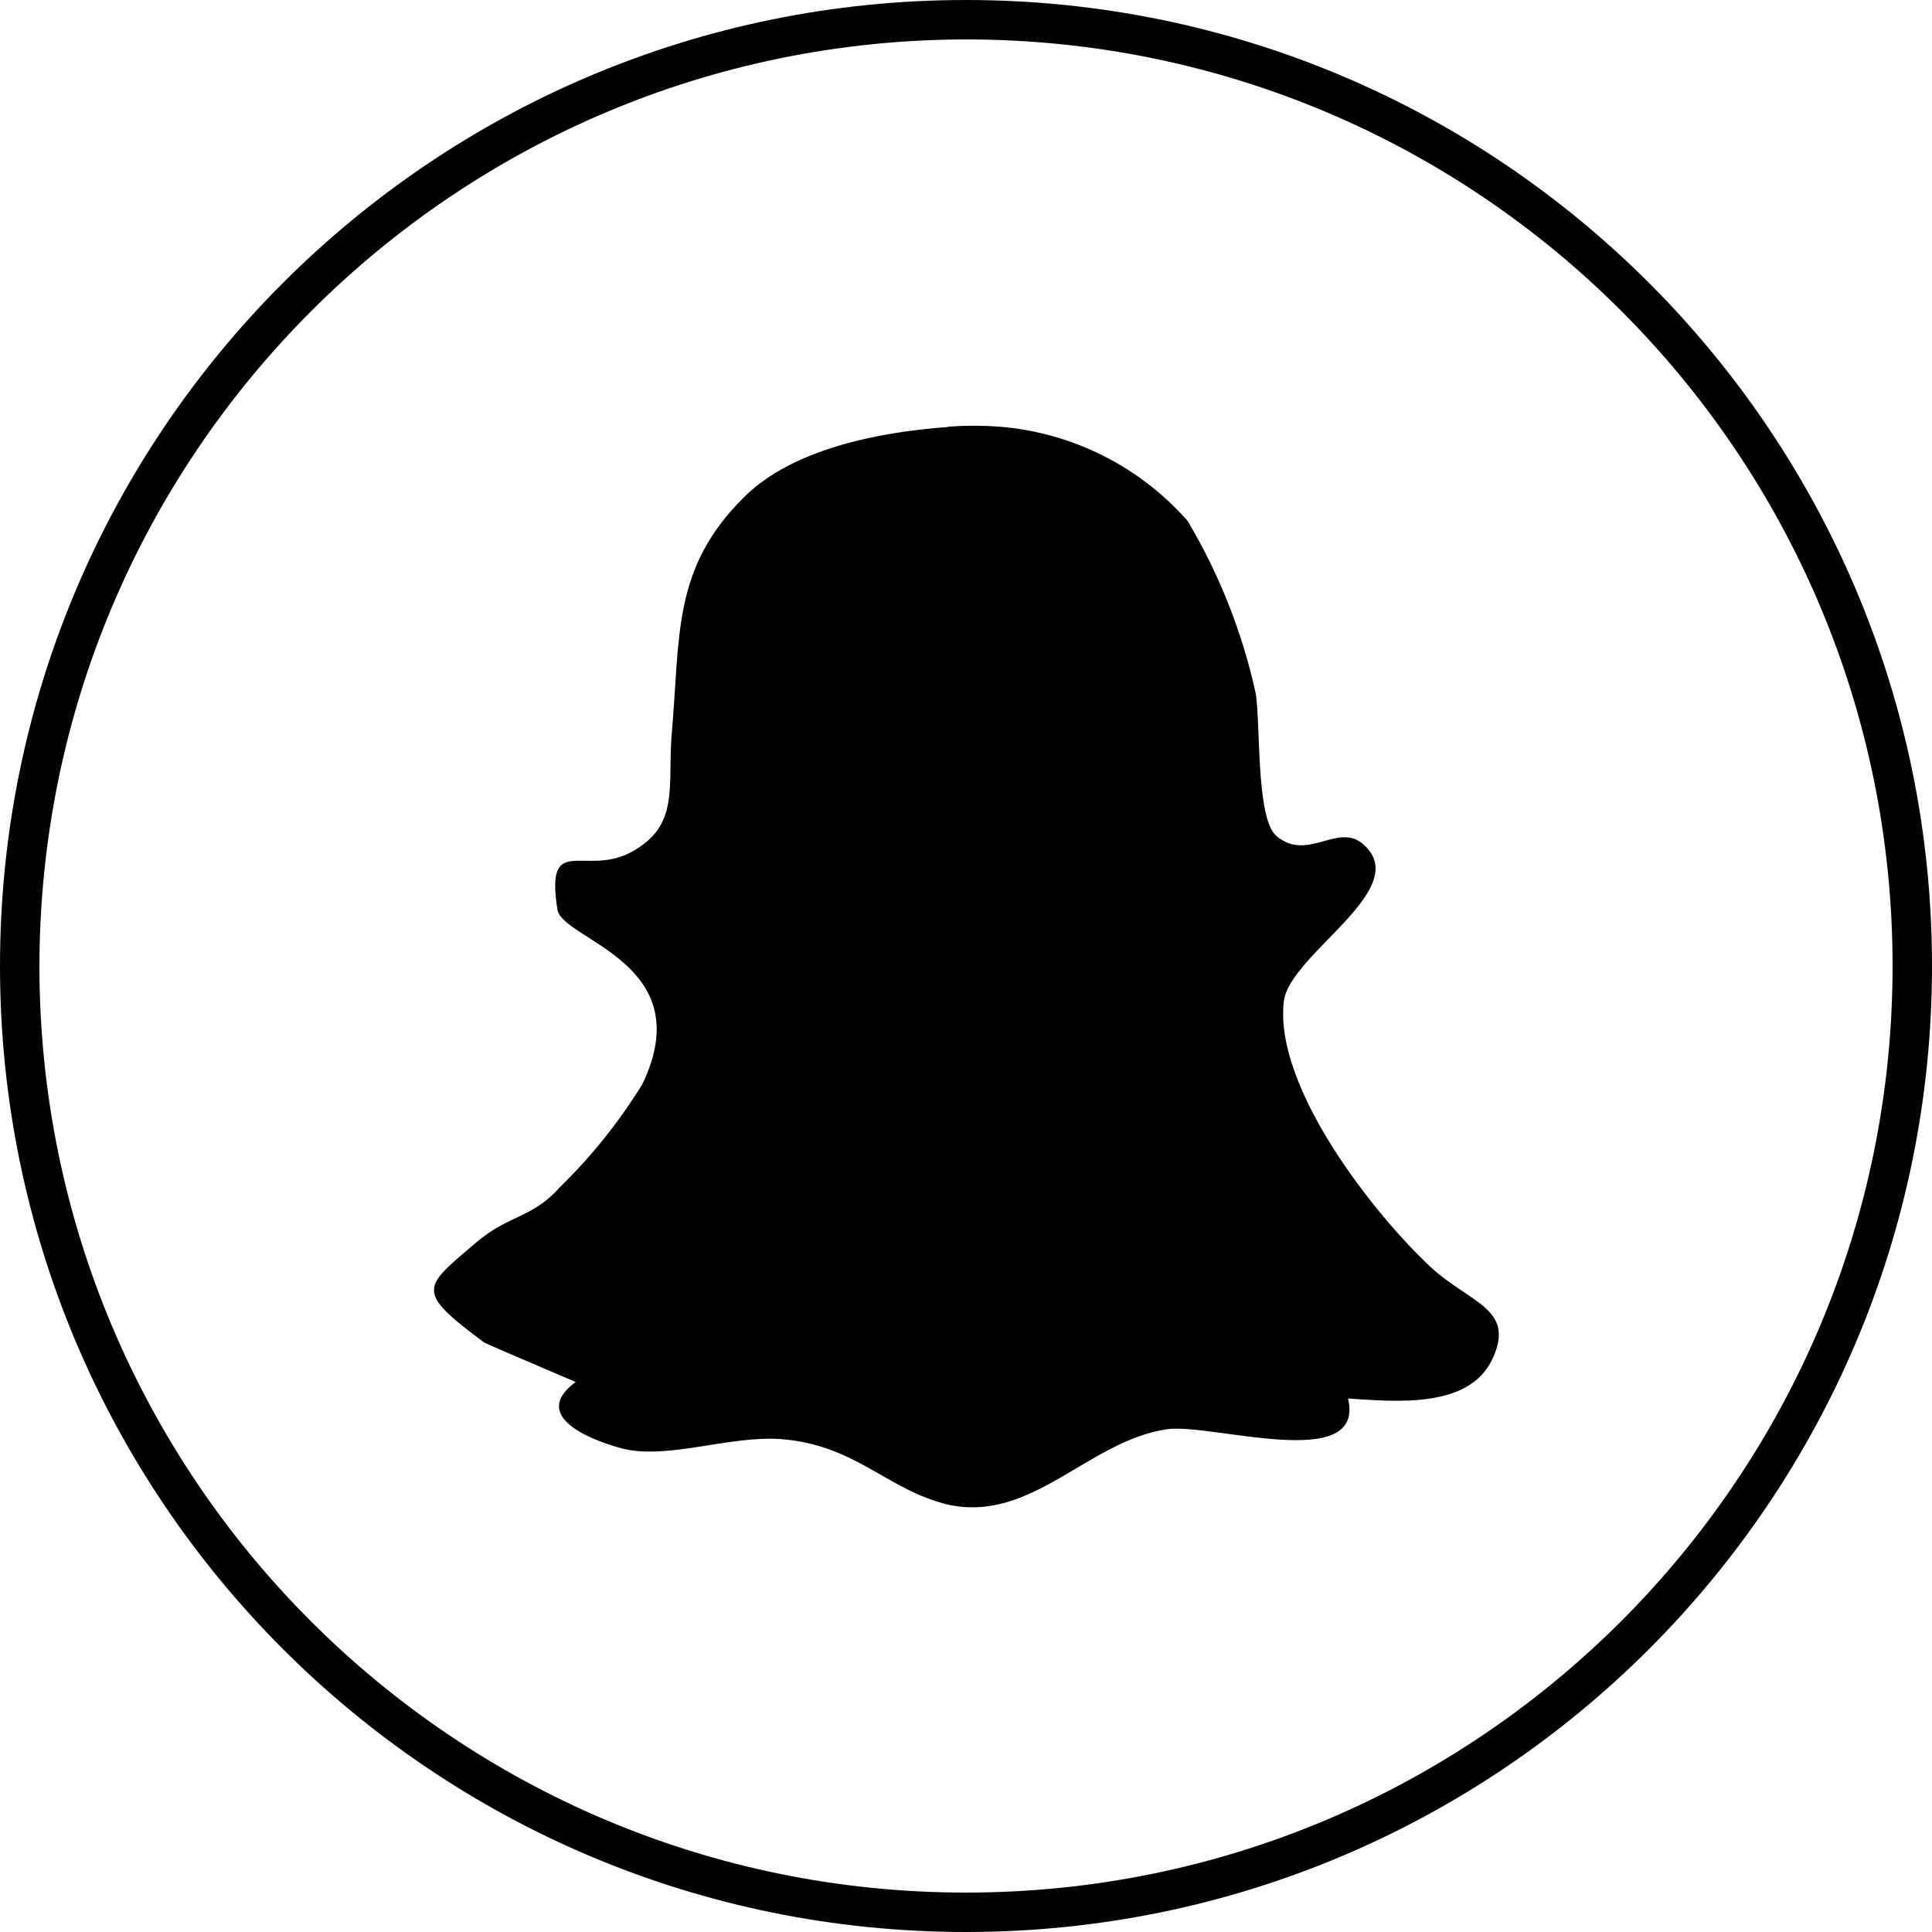
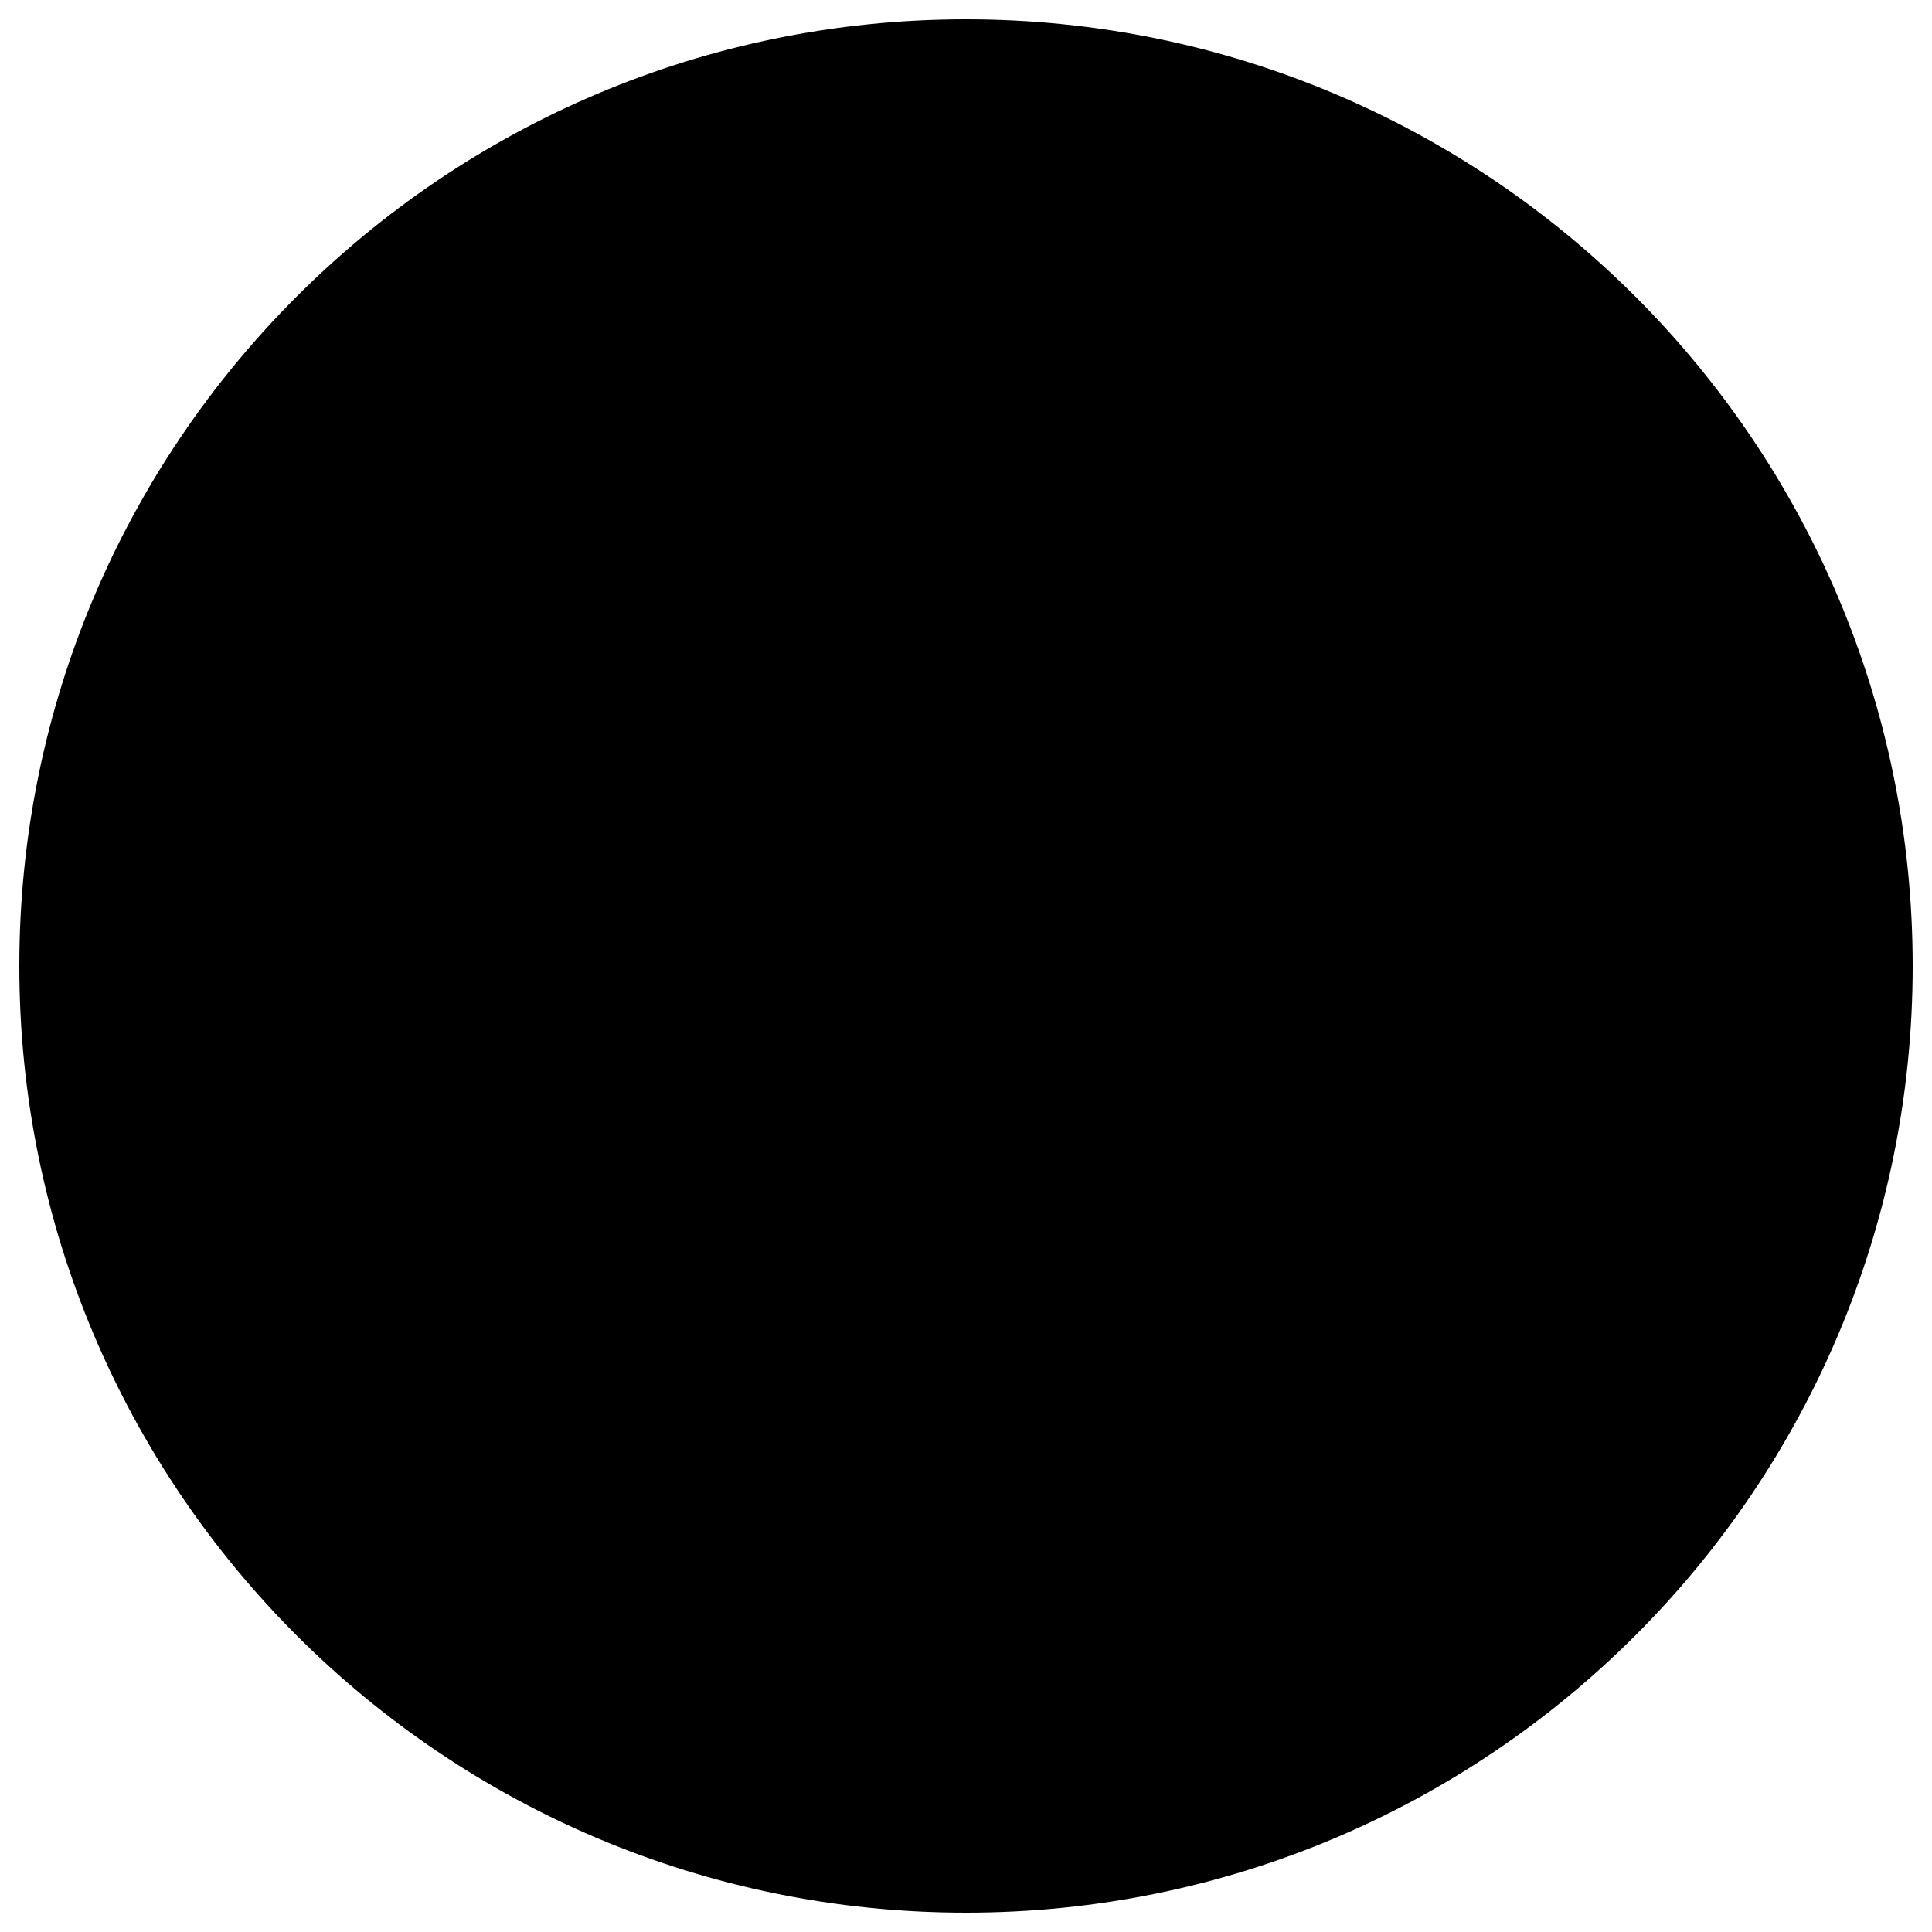
- <svg xmlns="http://www.w3.org/2000/svg" id="5d4e8854-42e4-4a78-917f-f1f1f04ac52a" data-name="Layer 1" viewBox="0 0 49 49">
-   <path d="M25,1.5A23.5,23.5,0,1,1,1.5,25,23.53,23.53,0,0,1,25,1.5m0-1A24.5,24.5,0,1,0,49.5,25,24.5,24.5,0,0,0,25,.5Z" transform="translate(-0.5 -0.5)" style="fill:#010101" />
-   <path d="M24.57,11.32a8.67,8.67,0,0,1,1.26,0,7.12,7.12,0,0,1,4.79,2.39,14.73,14.73,0,0,1,1.72,4.34c.14.69,0,3.2.53,3.65.79.67,1.55-.34,2.19.2,1.34,1.13-1.86,2.79-2,4-.25,2.19,2.31,5.42,3.73,6.74,1,.92,2.16,1.05,1.56,2.33s-2.5,1.07-3.66,1c.45,1.91-3.49.61-4.6.78-2,.3-3.42,2.38-5.55,1.91C23,38.29,22.21,37.15,20.32,37c-1.33-.1-2.91.54-4.07.23-.94-.26-2.26-.86-1.15-1.68,0,0-2.16-.92-2.32-1-1.77-1.32-1.56-1.38-.2-2.54.82-.7,1.43-.62,2.11-1.39A13.67,13.67,0,0,0,16.79,28c1.48-3.07-2-3.65-2.15-4.42-.32-2,.7-.82,1.89-1.48s.91-1.6,1-2.91c.23-2.57,0-4.27,1.86-6.1,1.21-1.19,3.35-1.63,5.15-1.76" transform="translate(-0.5 -0.5)" />
+ <svg xmlns="http://www.w3.org/2000/svg" id="5d4e8854-42e4-4a78-917f-f1f1f04ac52a" data-name="Layer 1" viewBox="0 0 50 50">
+   <circle class="icon-background" cx="25" cy="25" r="24.5" />
+   <path class="icon-fill" d="M24.57,11.32a8.67,8.67,0,0,1,1.26,0,7.12,7.12,0,0,1,4.79,2.39,14.73,14.73,0,0,1,1.72,4.34c.14.69,0,3.2.53,3.65.79.67,1.55-.34,2.19.2,1.34,1.13-1.86,2.79-2,4-.25,2.19,2.31,5.42,3.73,6.74,1,.92,2.16,1.05,1.56,2.33s-2.5,1.07-3.66,1c.45,1.91-3.49.61-4.6.78-2,.3-3.42,2.38-5.55,1.91C23,38.29,22.21,37.15,20.32,37c-1.33-.1-2.91.54-4.07.23-.94-.26-2.26-.86-1.15-1.68,0,0-2.16-.92-2.32-1-1.77-1.32-1.56-1.38-.2-2.54.82-.7,1.43-.62,2.11-1.39A13.67,13.67,0,0,0,16.79,28c1.48-3.07-2-3.65-2.15-4.42-.32-2,.7-.82,1.89-1.48s.91-1.6,1-2.91c.23-2.57,0-4.27,1.86-6.1,1.21-1.19,3.35-1.63,5.15-1.76" />
</svg>
